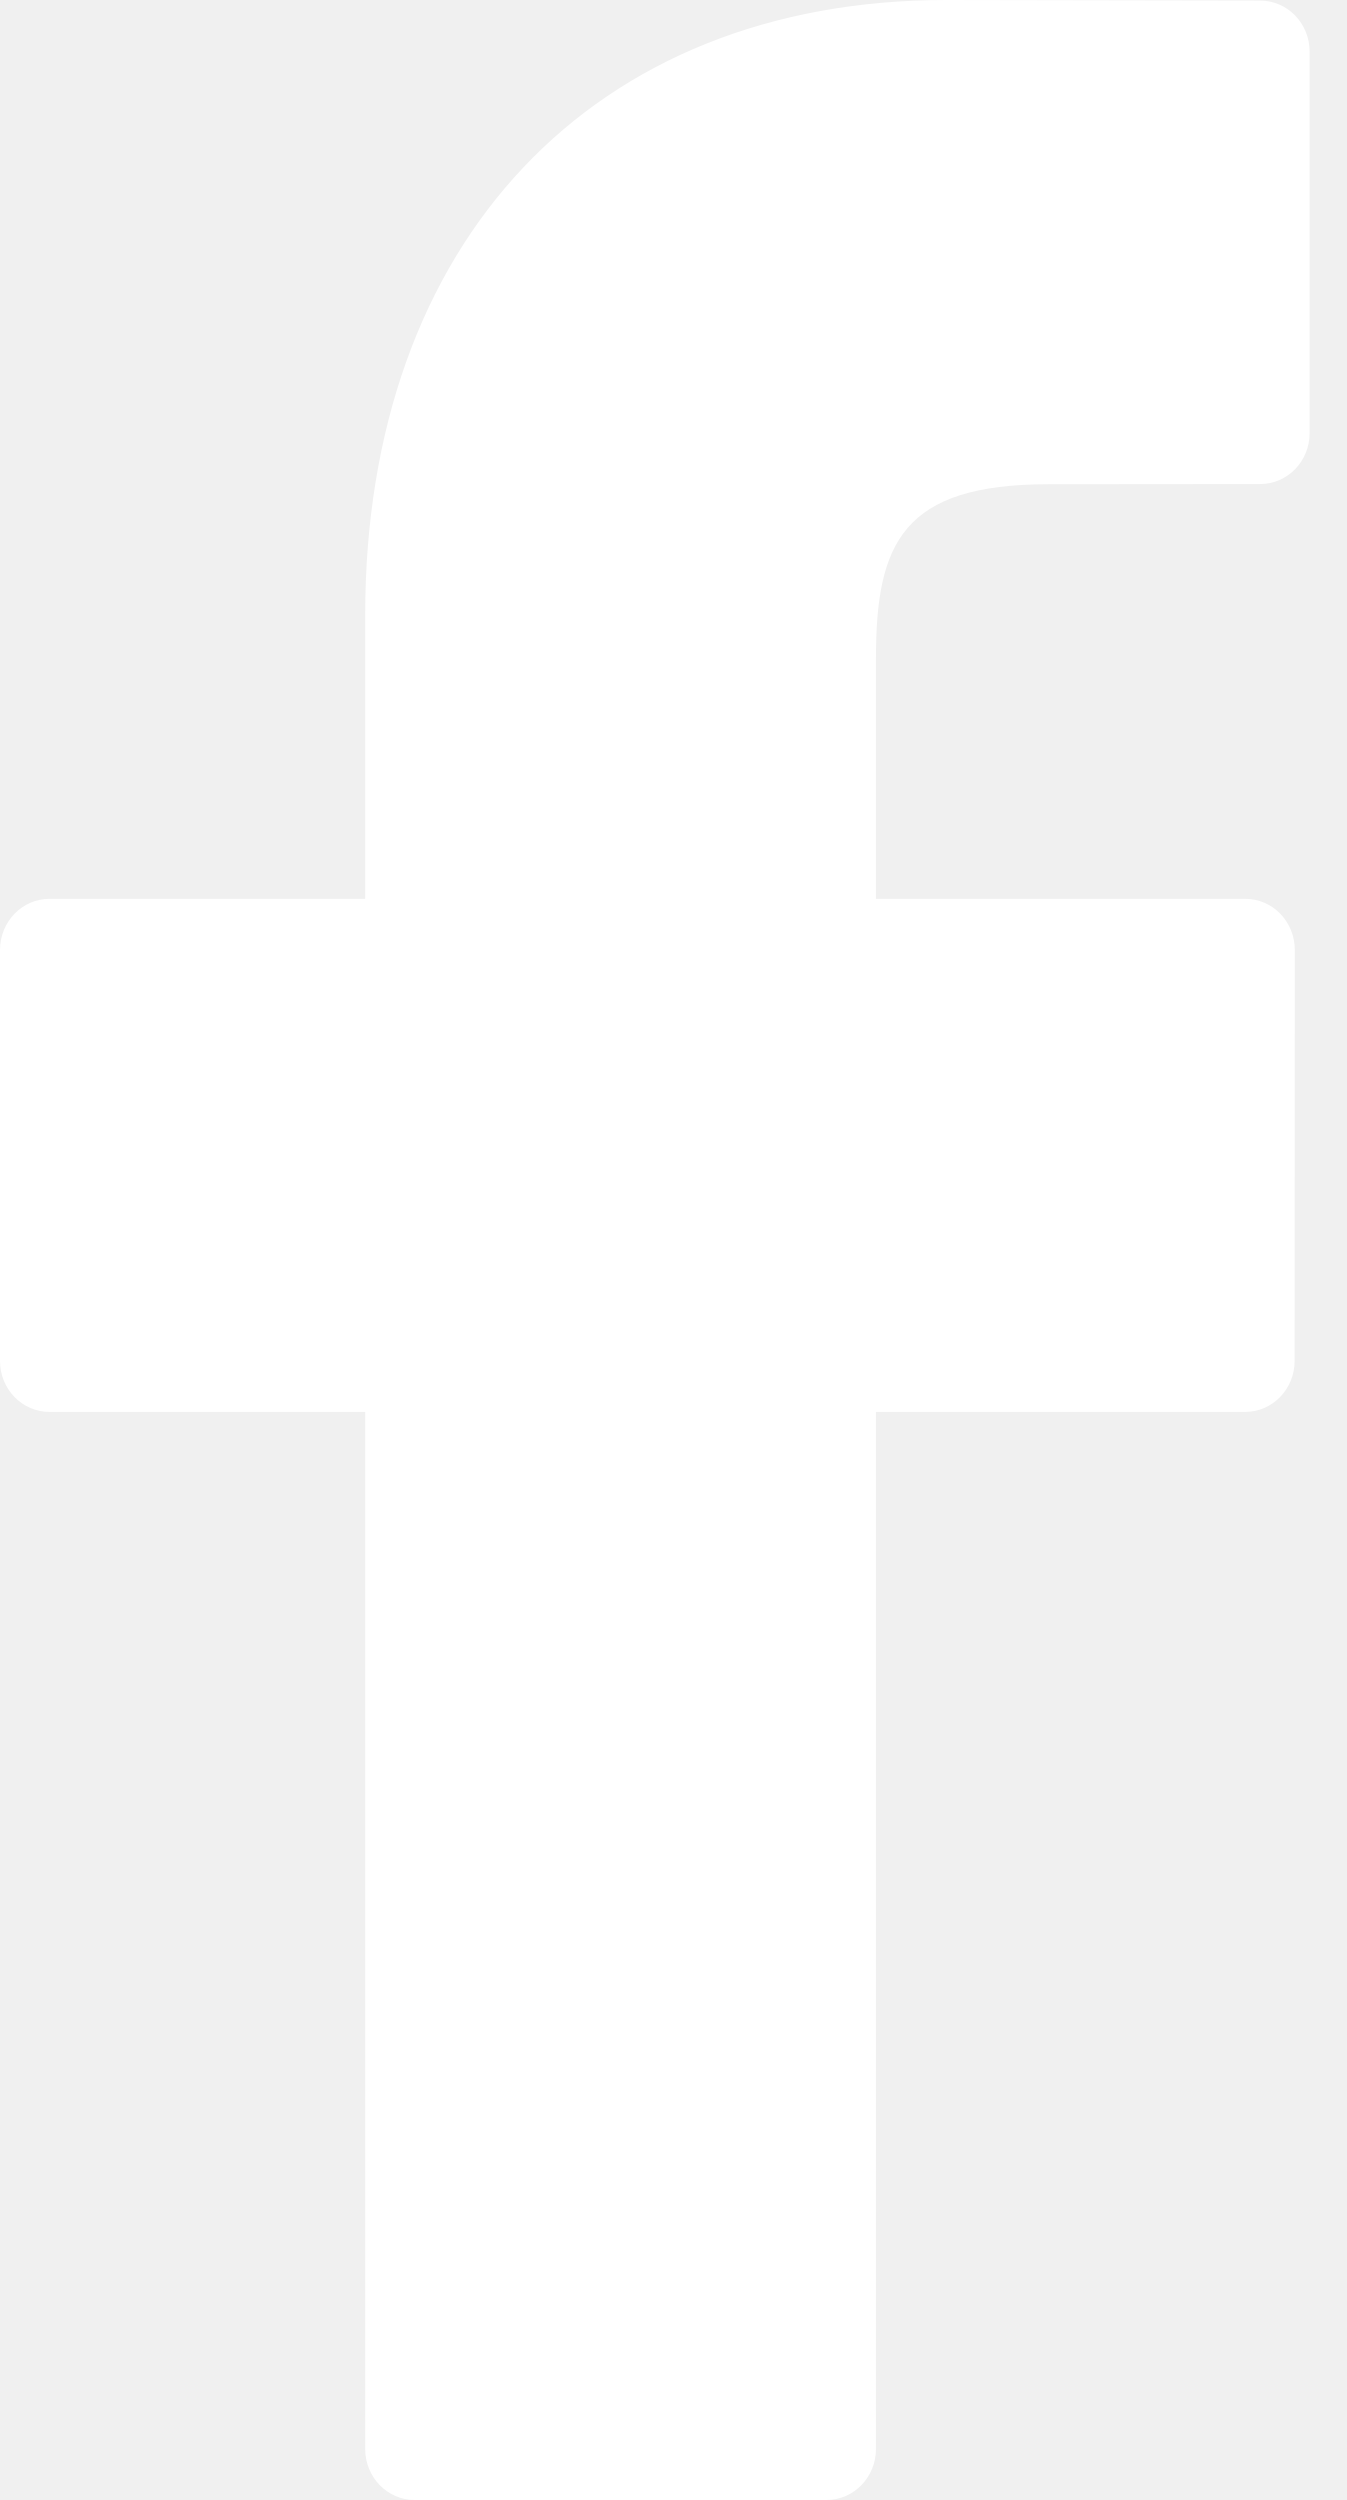
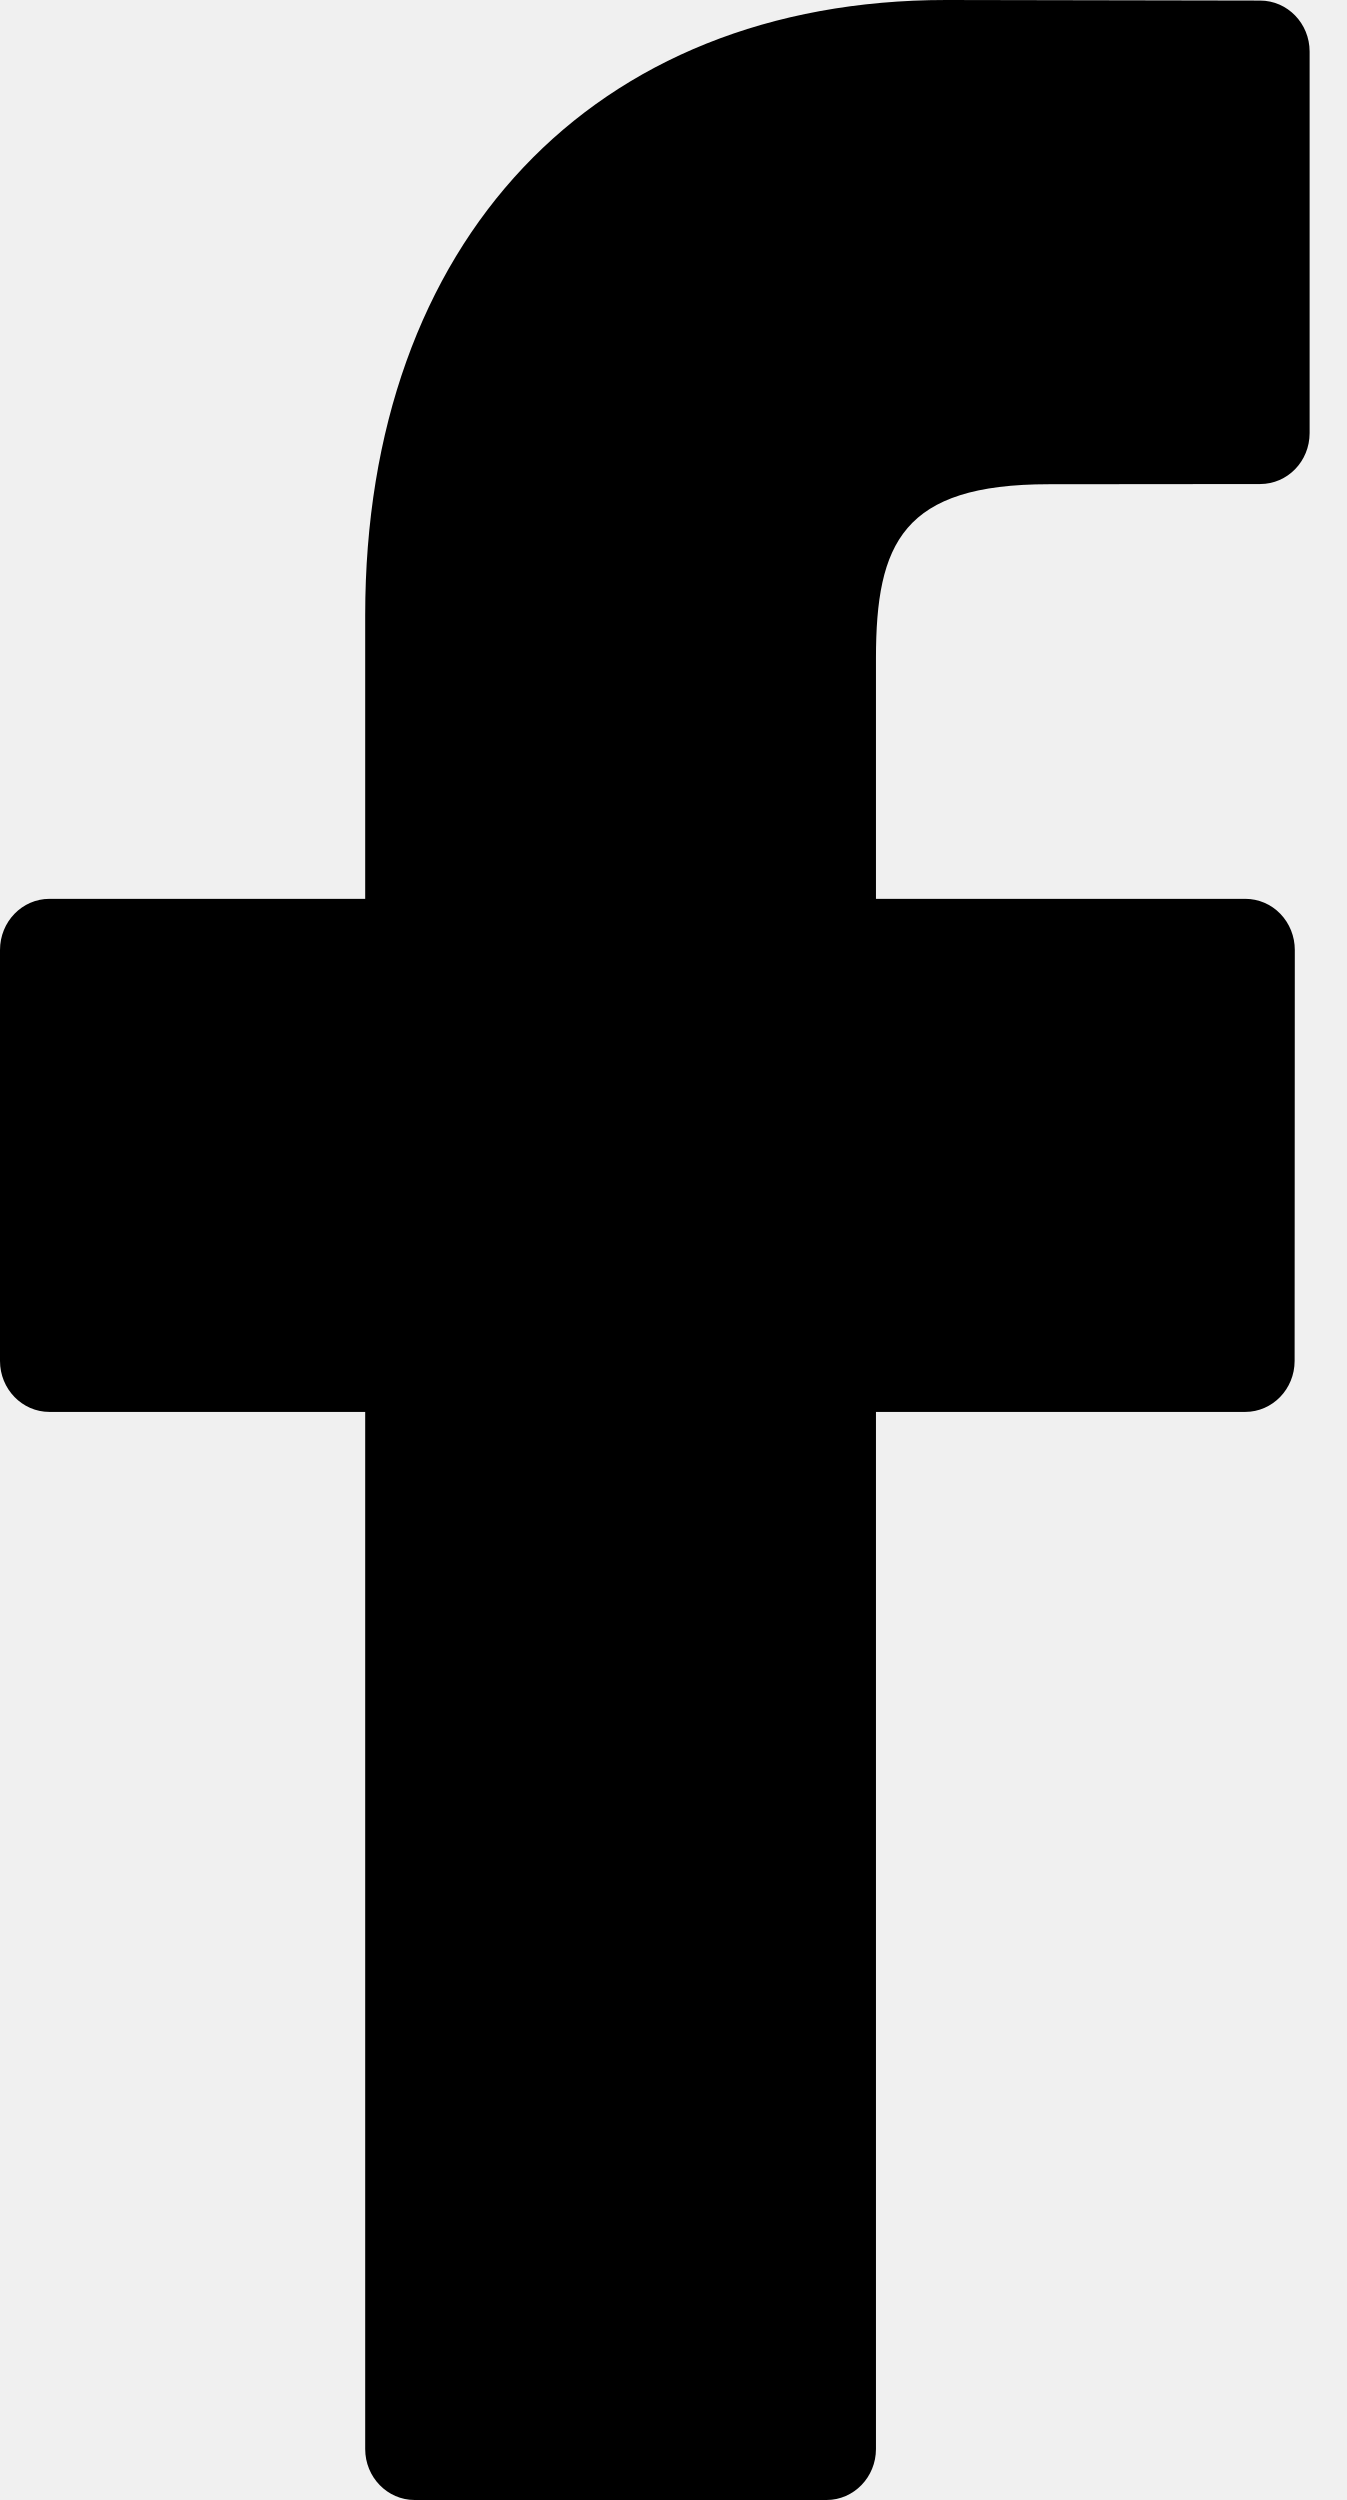
<svg xmlns="http://www.w3.org/2000/svg" width="7px" height="13px" viewBox="0 0 7 13" version="1.1">
  <defs />
  <g id="BBF_Final_Desktop" stroke="none" stroke-width="1" fill="none" fill-rule="evenodd">
-     <g id="Nav" transform="translate(-953, -507)" fill="#FFFFFF" fill-rule="nonzero">
+     <g id="Nav" transform="translate(-953, -507)" fill="currentColor" fill-rule="nonzero">
      <g id="Social" transform="translate(936, 369)">
        <g id="Group-5-Copy" transform="translate(1, 125)">
          <g id="facebook-logo" transform="translate(16, 13)">
            <path d="M6.553,0.003 L4.92,0 C3.085,0 1.899,1.256 1.899,3.199 L1.899,4.674 L0.257,4.674 C0.115,4.674 0,4.793 0,4.94 L0,7.077 C0,7.223 0.115,7.342 0.257,7.342 L1.899,7.342 L1.899,12.735 C1.899,12.881 2.014,13 2.156,13 L4.298,13 C4.44,13 4.555,12.881 4.555,12.735 L4.555,7.342 L6.475,7.342 C6.617,7.342 6.732,7.223 6.732,7.077 L6.733,4.94 C6.733,4.869 6.706,4.802 6.658,4.752 C6.61,4.702 6.544,4.674 6.476,4.674 L4.555,4.674 L4.555,3.424 C4.555,2.823 4.694,2.518 5.453,2.518 L6.553,2.517 C6.695,2.517 6.81,2.399 6.81,2.252 L6.81,0.268 C6.81,0.122 6.695,0.003 6.553,0.003 Z" id="Shape" />
          </g>
        </g>
      </g>
    </g>
  </g>
</svg>
